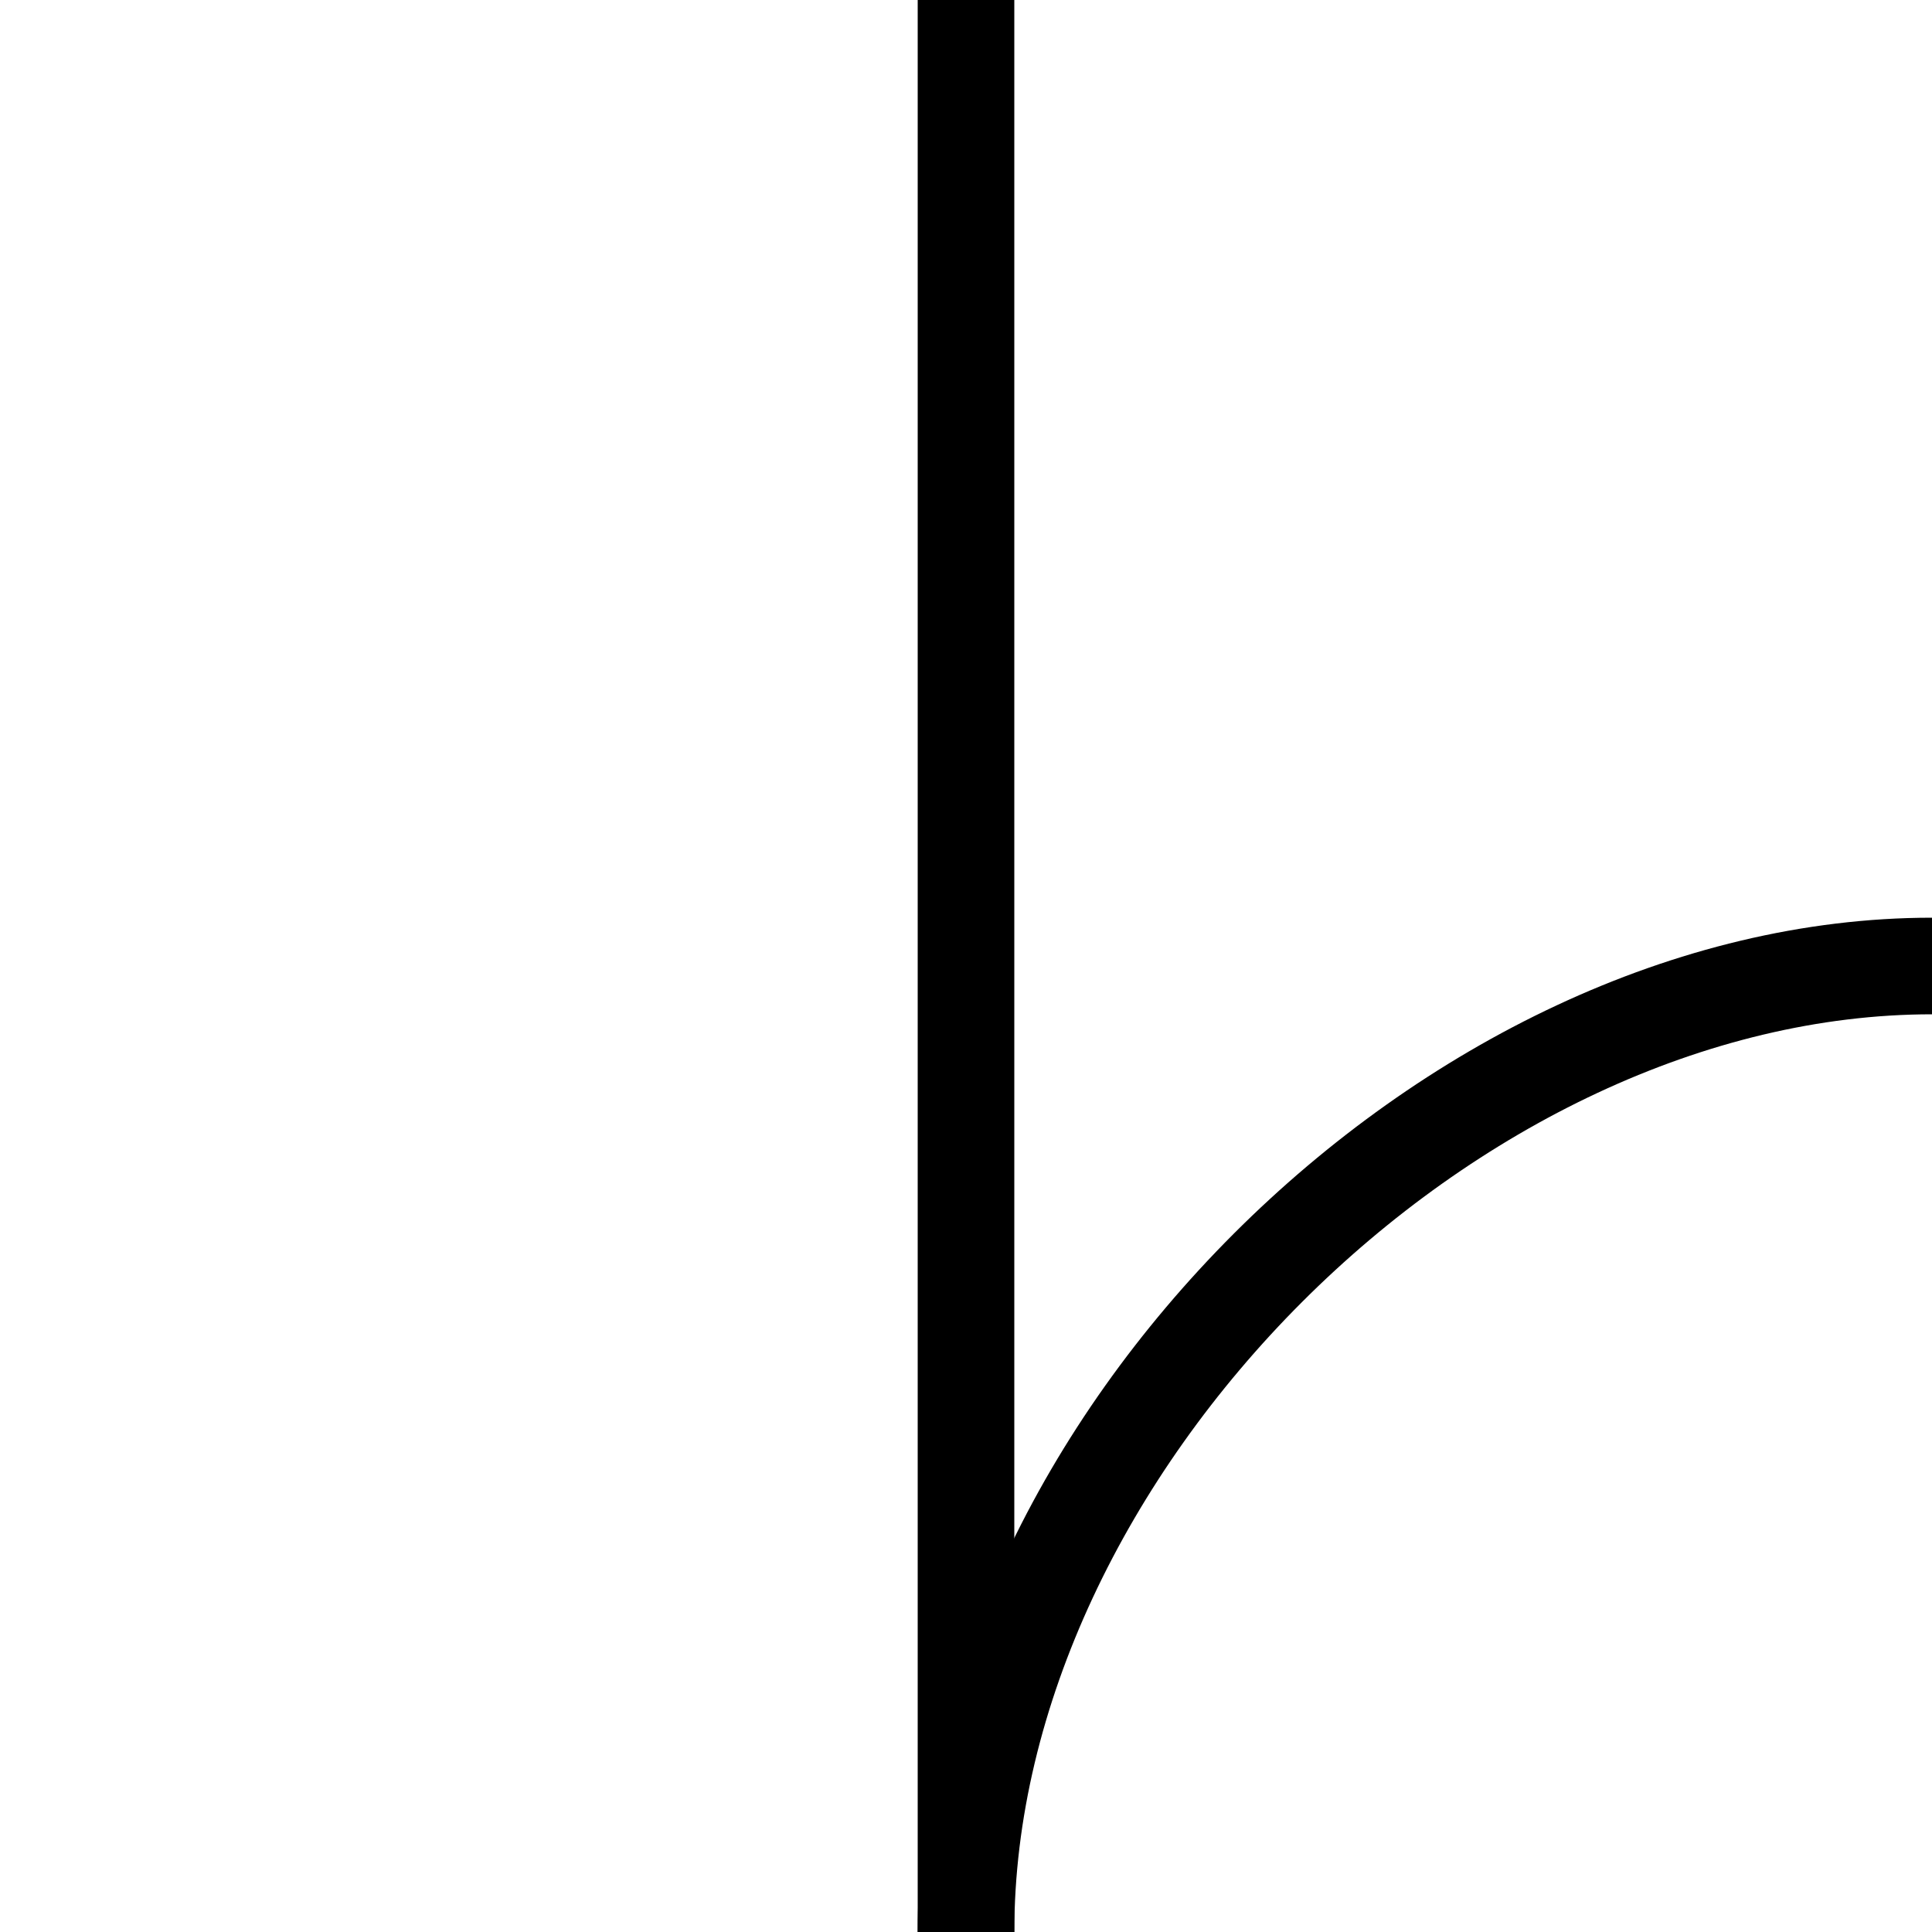
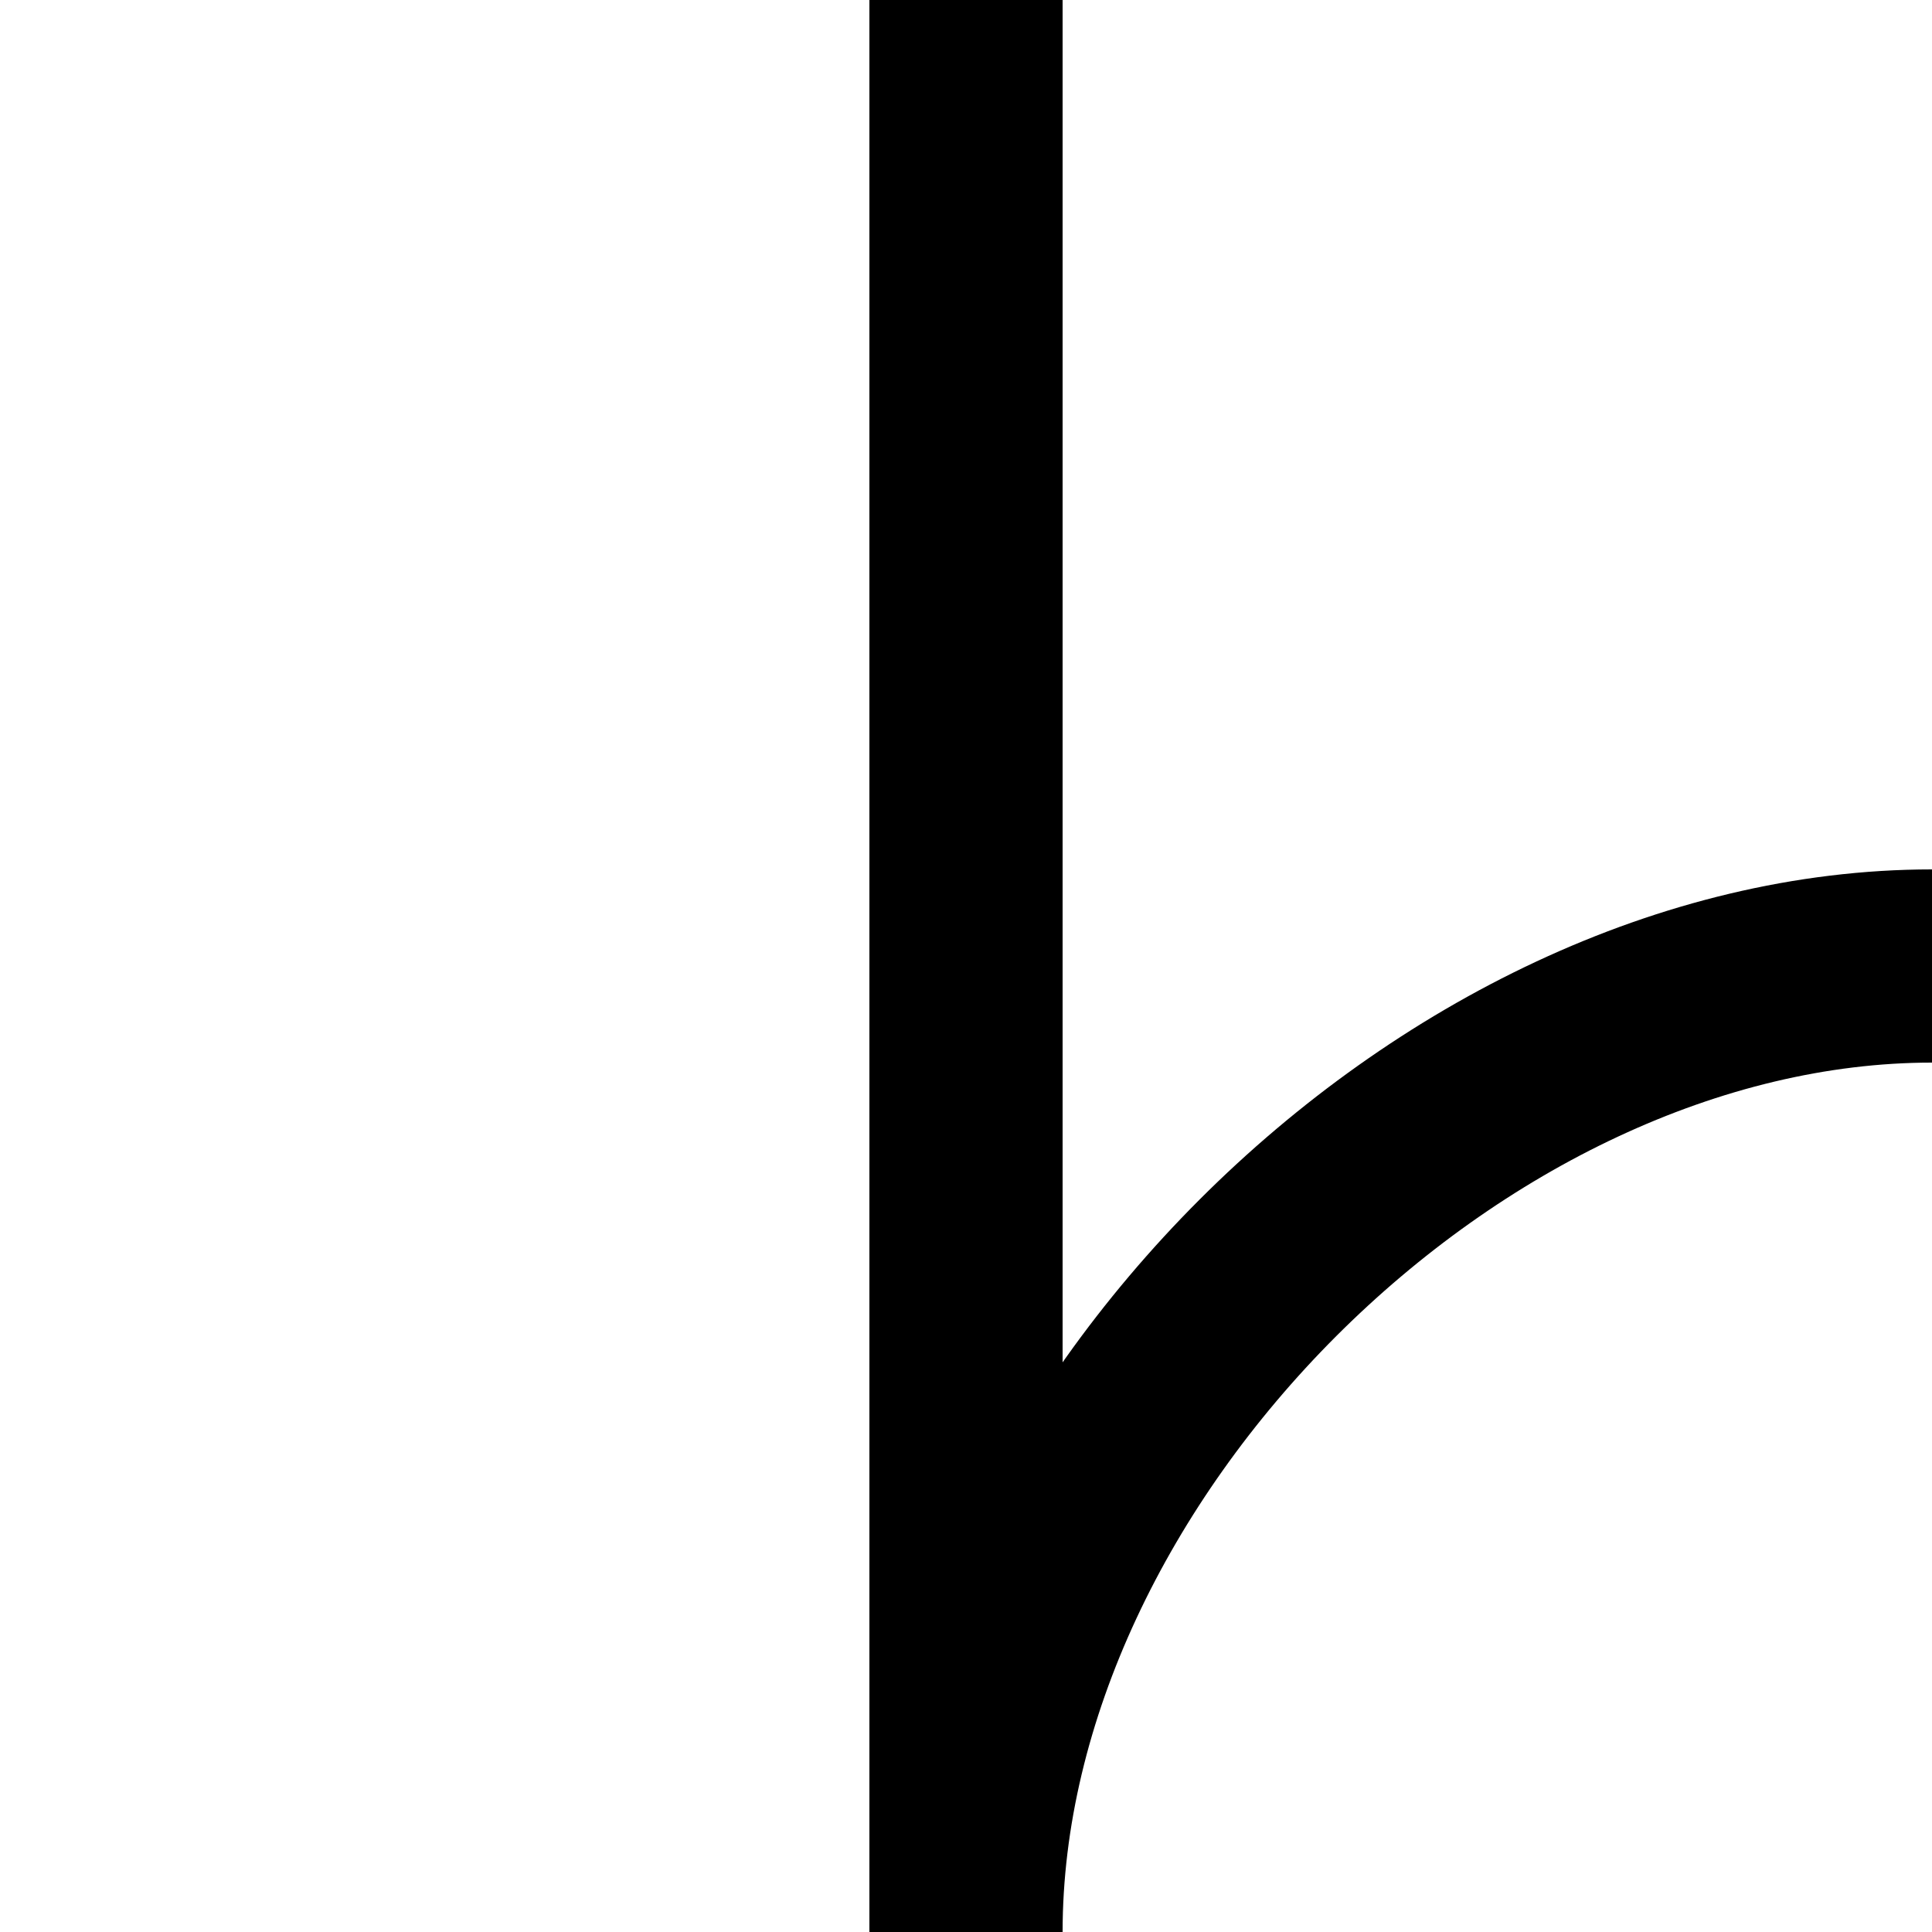
<svg xmlns="http://www.w3.org/2000/svg" width="20mm" height="20mm" viewBox="0 0 20 20" version="1.1" id="svg1">
  <defs id="defs1" />
  <g id="layer1">
-     <path style="fill:none;stroke:#000000;stroke-width:1" d="M 10,1.278155e-6 V 20" id="path1" />
-     <path style="fill:none;stroke:#000000;stroke-width:1" d="M 10,20 C 10,15 15,10 20,10" id="path1-5" />
+     <path style="fill:none;stroke:#000000;stroke-width:2;stroke-dasharray:none" d="M 10,1.278155e-6 V 20" id="path1" />
+     <path style="fill:none;stroke:#000000;stroke-width:2;stroke-dasharray:none" d="M 10,20 C 10,15 15,10 20,10" id="path1-5" />
  </g>
</svg>
